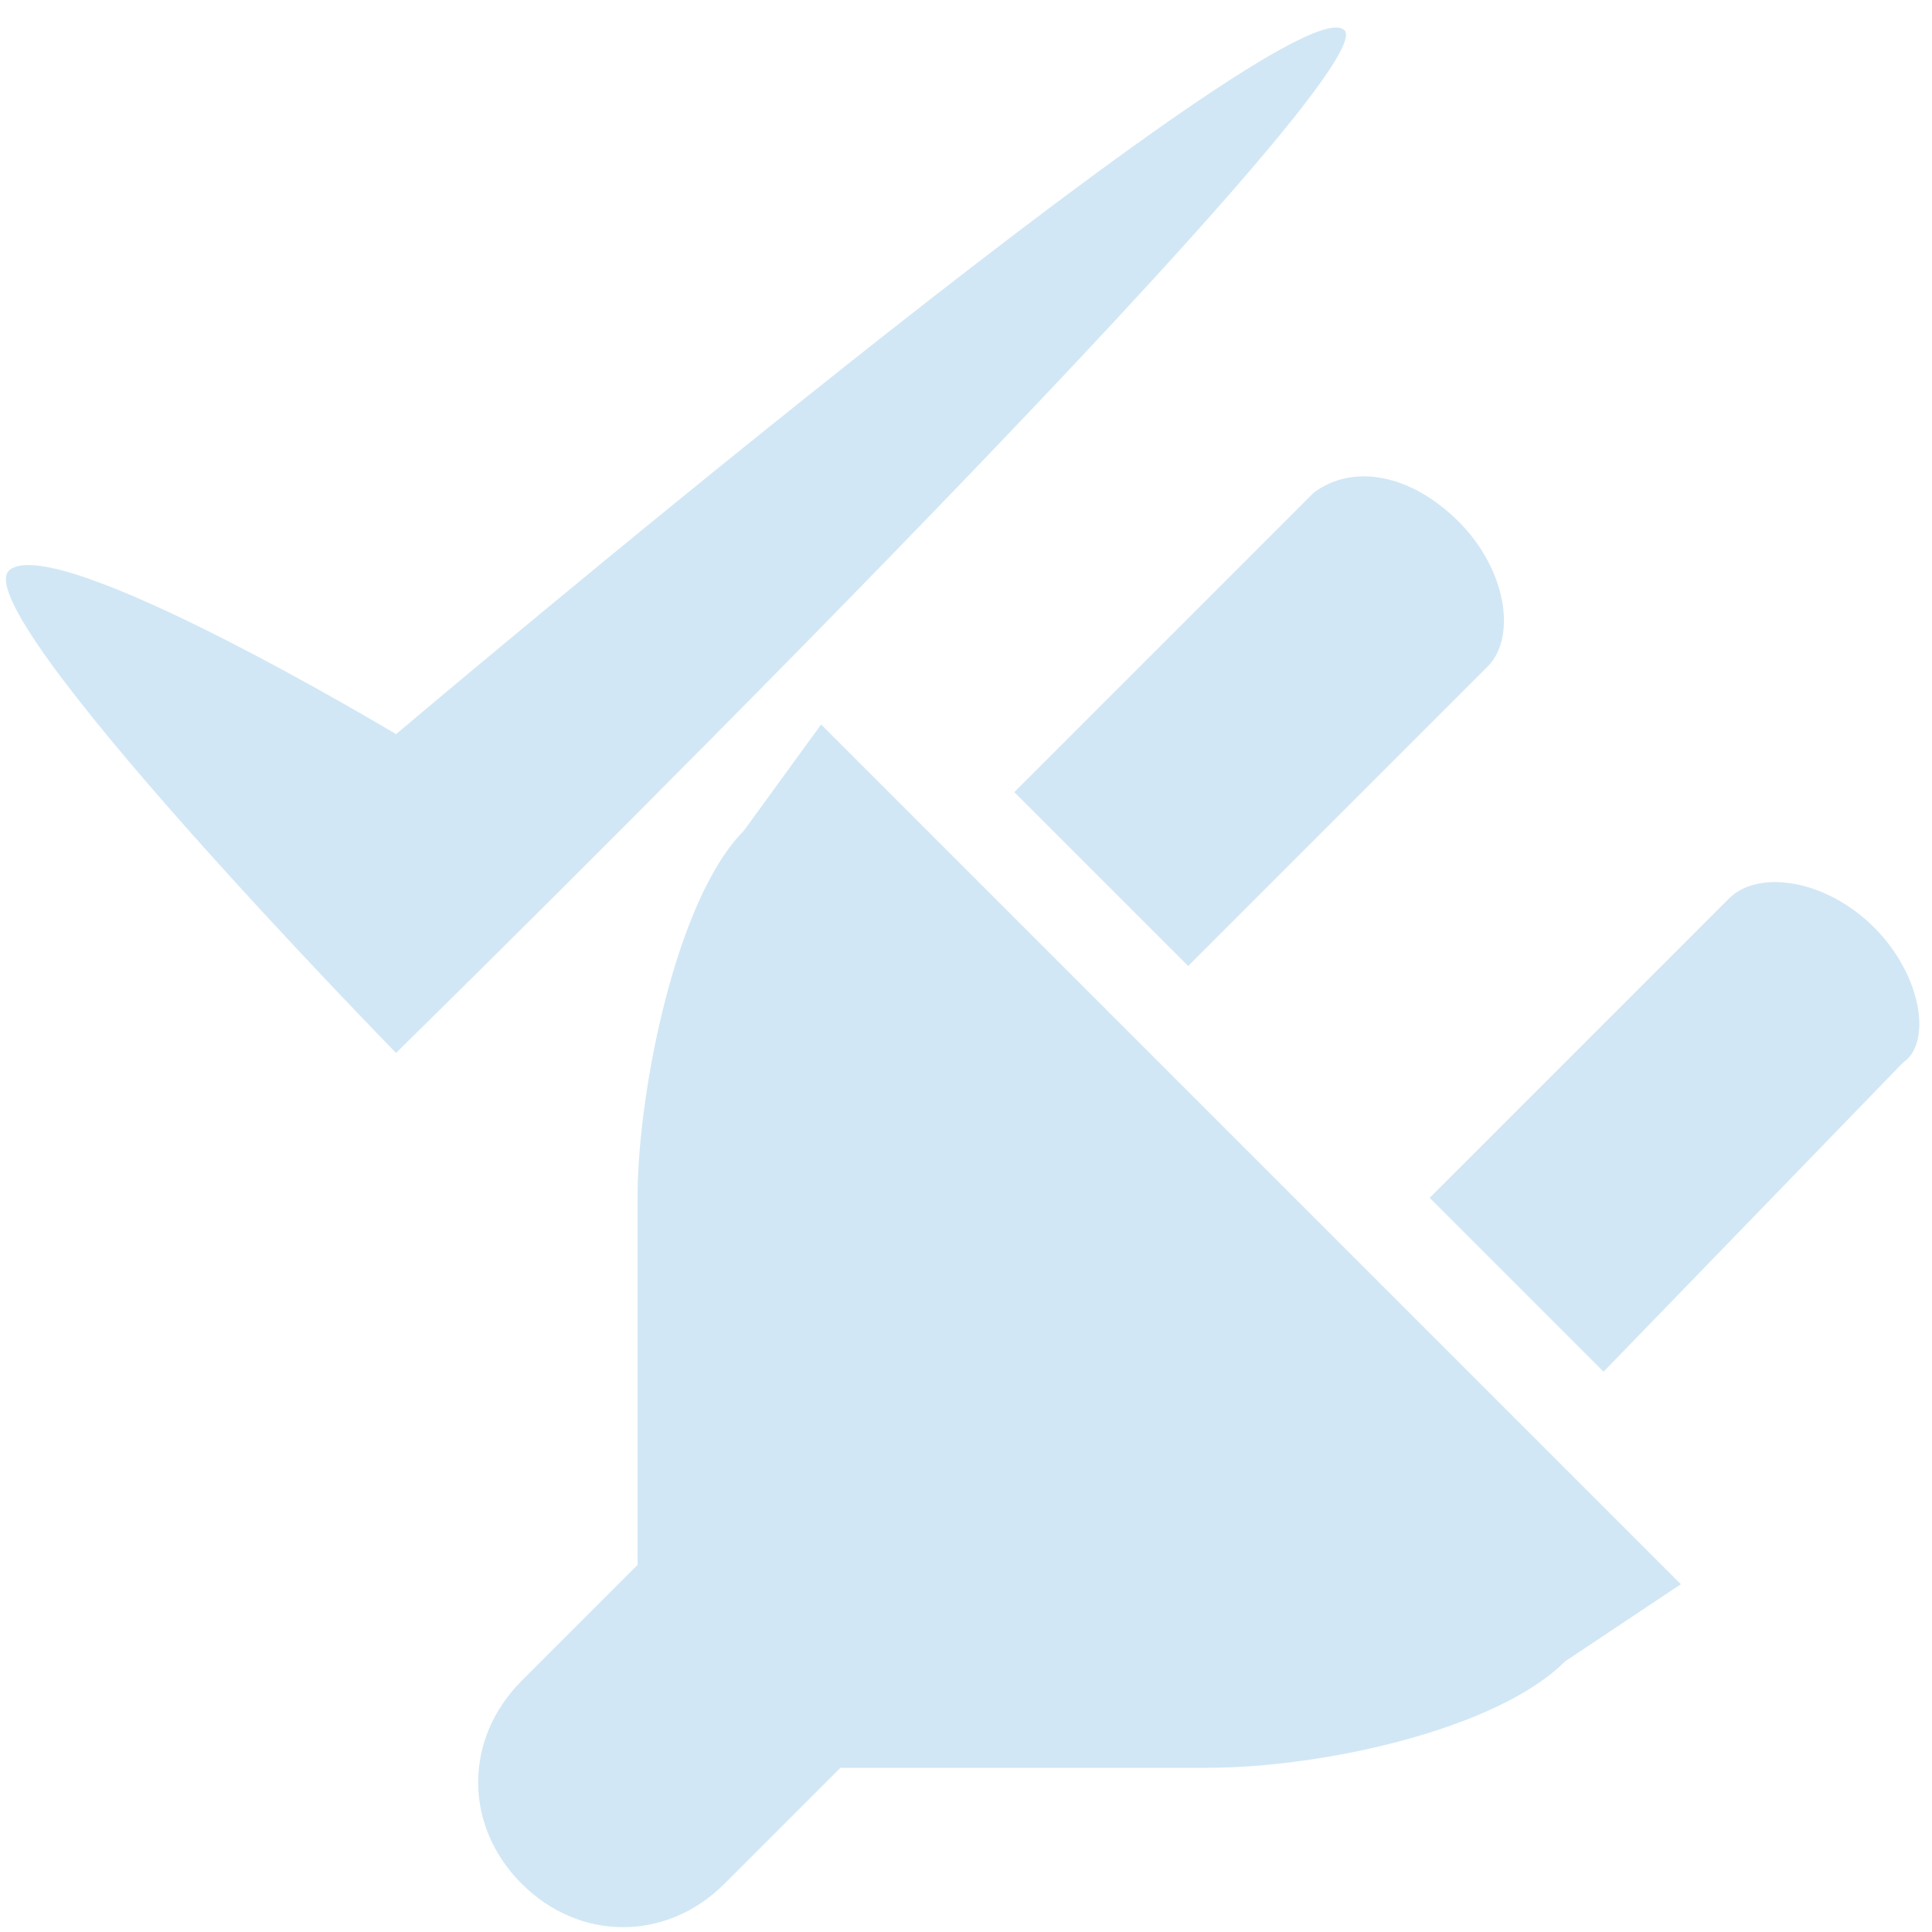
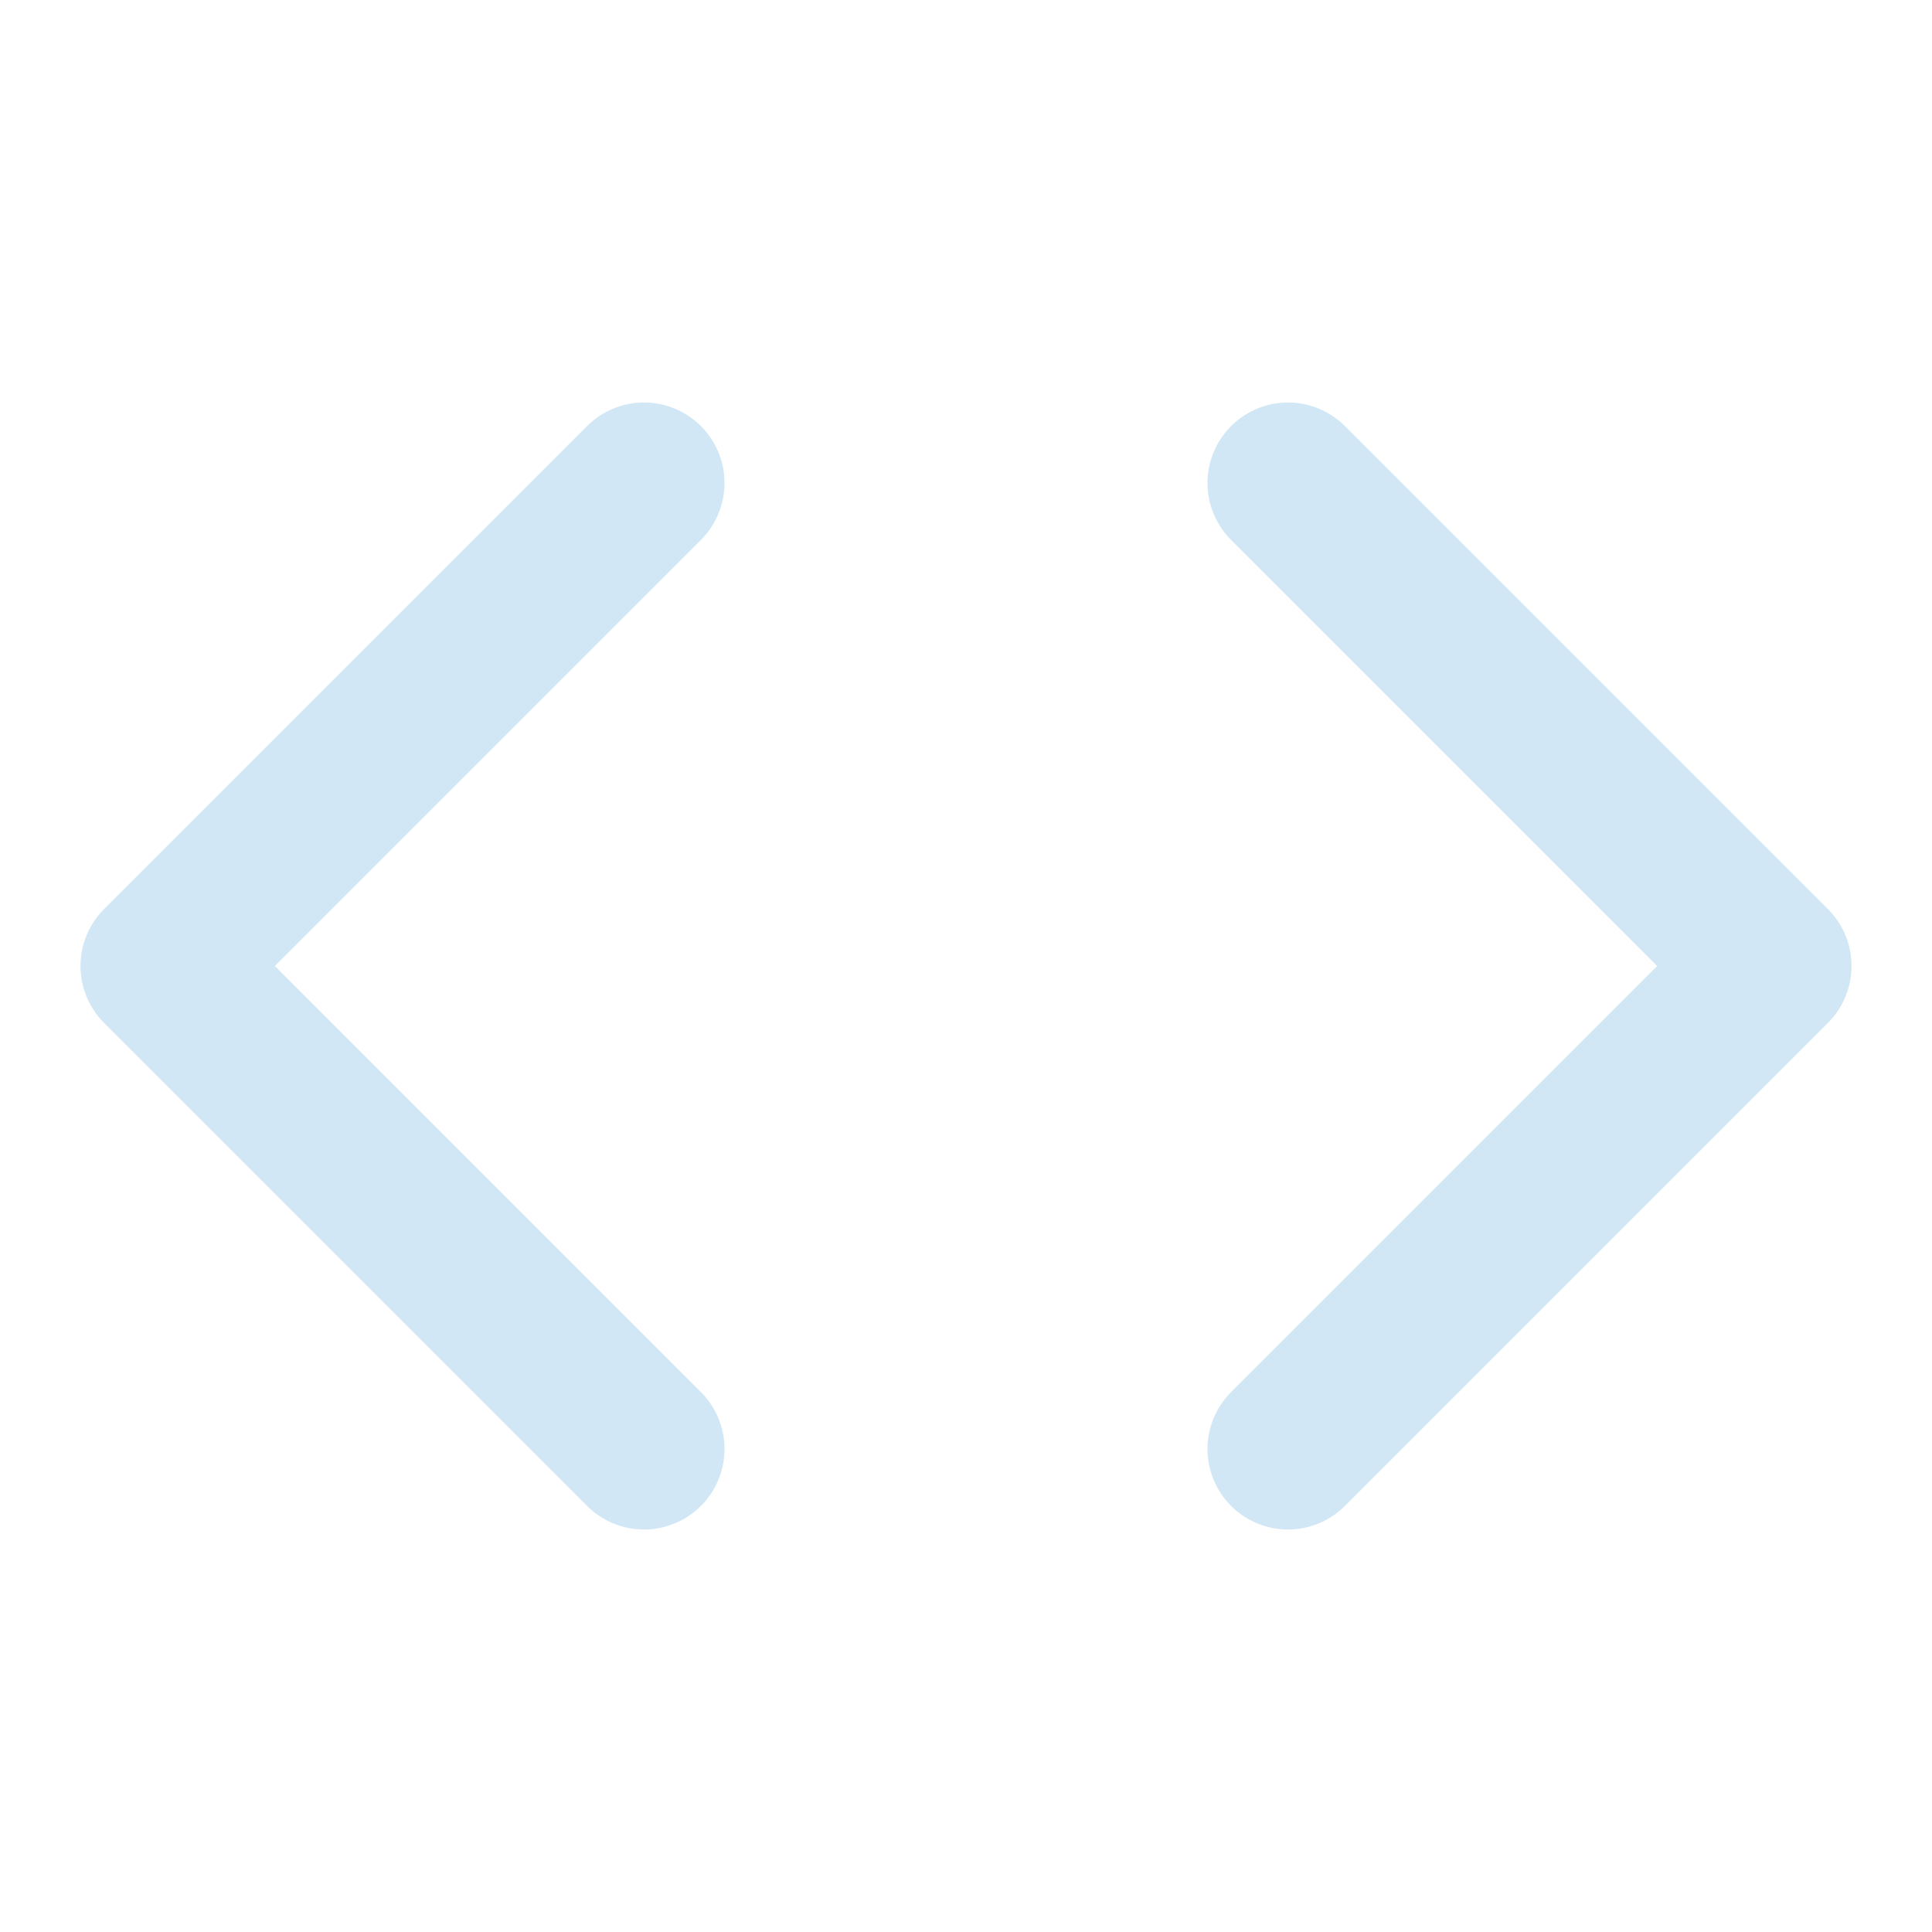
- <svg xmlns="http://www.w3.org/2000/svg" viewBox="0 0 20 20">
-   <rect x="0" fill="none" width="20" height="20" />
-   <g>
-     <path fill="#d1e7f5" d="M13.6 5.1l-3.1 3.1 1.8 1.8 3.1-3.1c.3-.3.2-1-.3-1.5s-1.1-.6-1.5-.3zm.3-4.8c-.7-.4-9.8 7.3-9.8 7.3S.6 5.5.1 5.9c-.5.4 4 5 4 5S14.6.6 13.9.3zm5.5 9.3c-.5-.5-1.2-.6-1.5-.3l-3.1 3.1 1.8 1.8 3.1-3.2c.3-.2.2-.9-.3-1.4zm-11.7-1c-.7.7-1.1 2.7-1.1 3.8v3.8l-1.2 1.2c-.6.6-.6 1.5 0 2.1s1.5.6 2.1 0l1.2-1.2h3.8c1.2 0 3-.4 3.7-1.1l1.2-.8-8.9-8.9-.8 1.1z" />
-   </g>
+ <svg xmlns="http://www.w3.org/2000/svg" width="24" height="24" viewBox="0 0 24 24" fill="none" stroke="#d1e7f5" stroke-width="2" stroke-linecap="round" stroke-linejoin="round">
+   <path d="M16 6l6 6-6 6 M8 6l-6 6 6 6" />
</svg>
